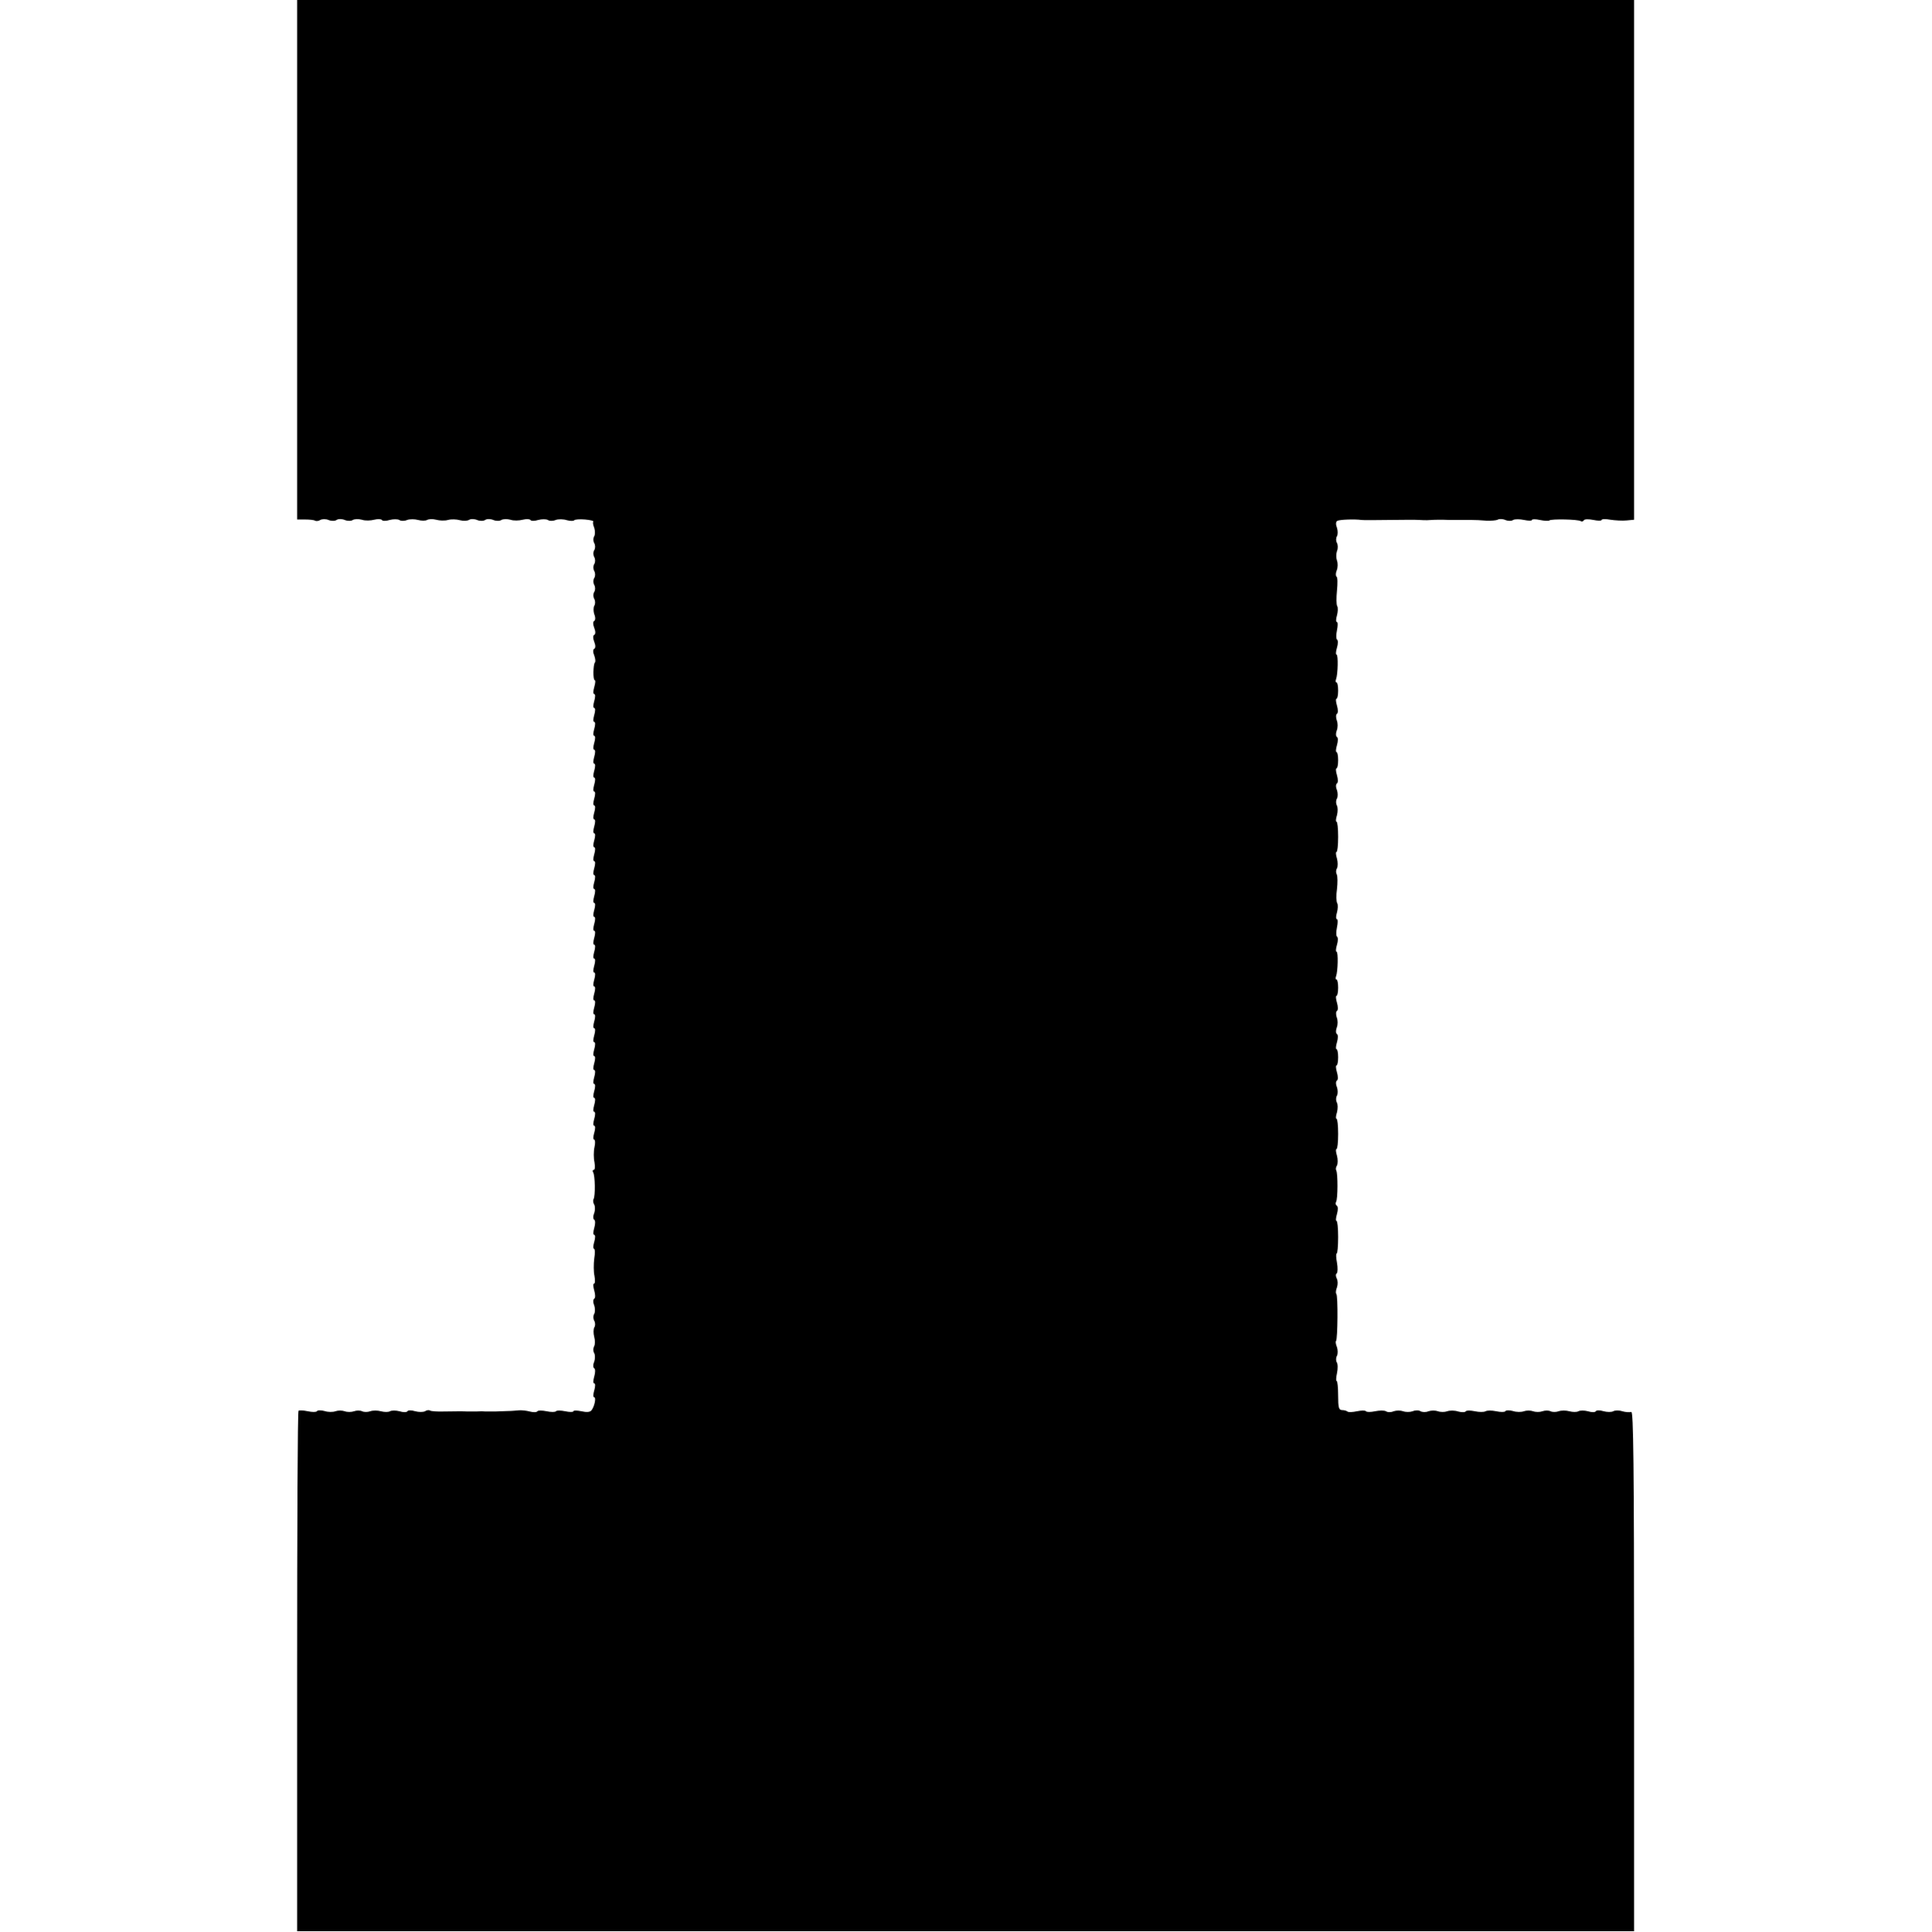
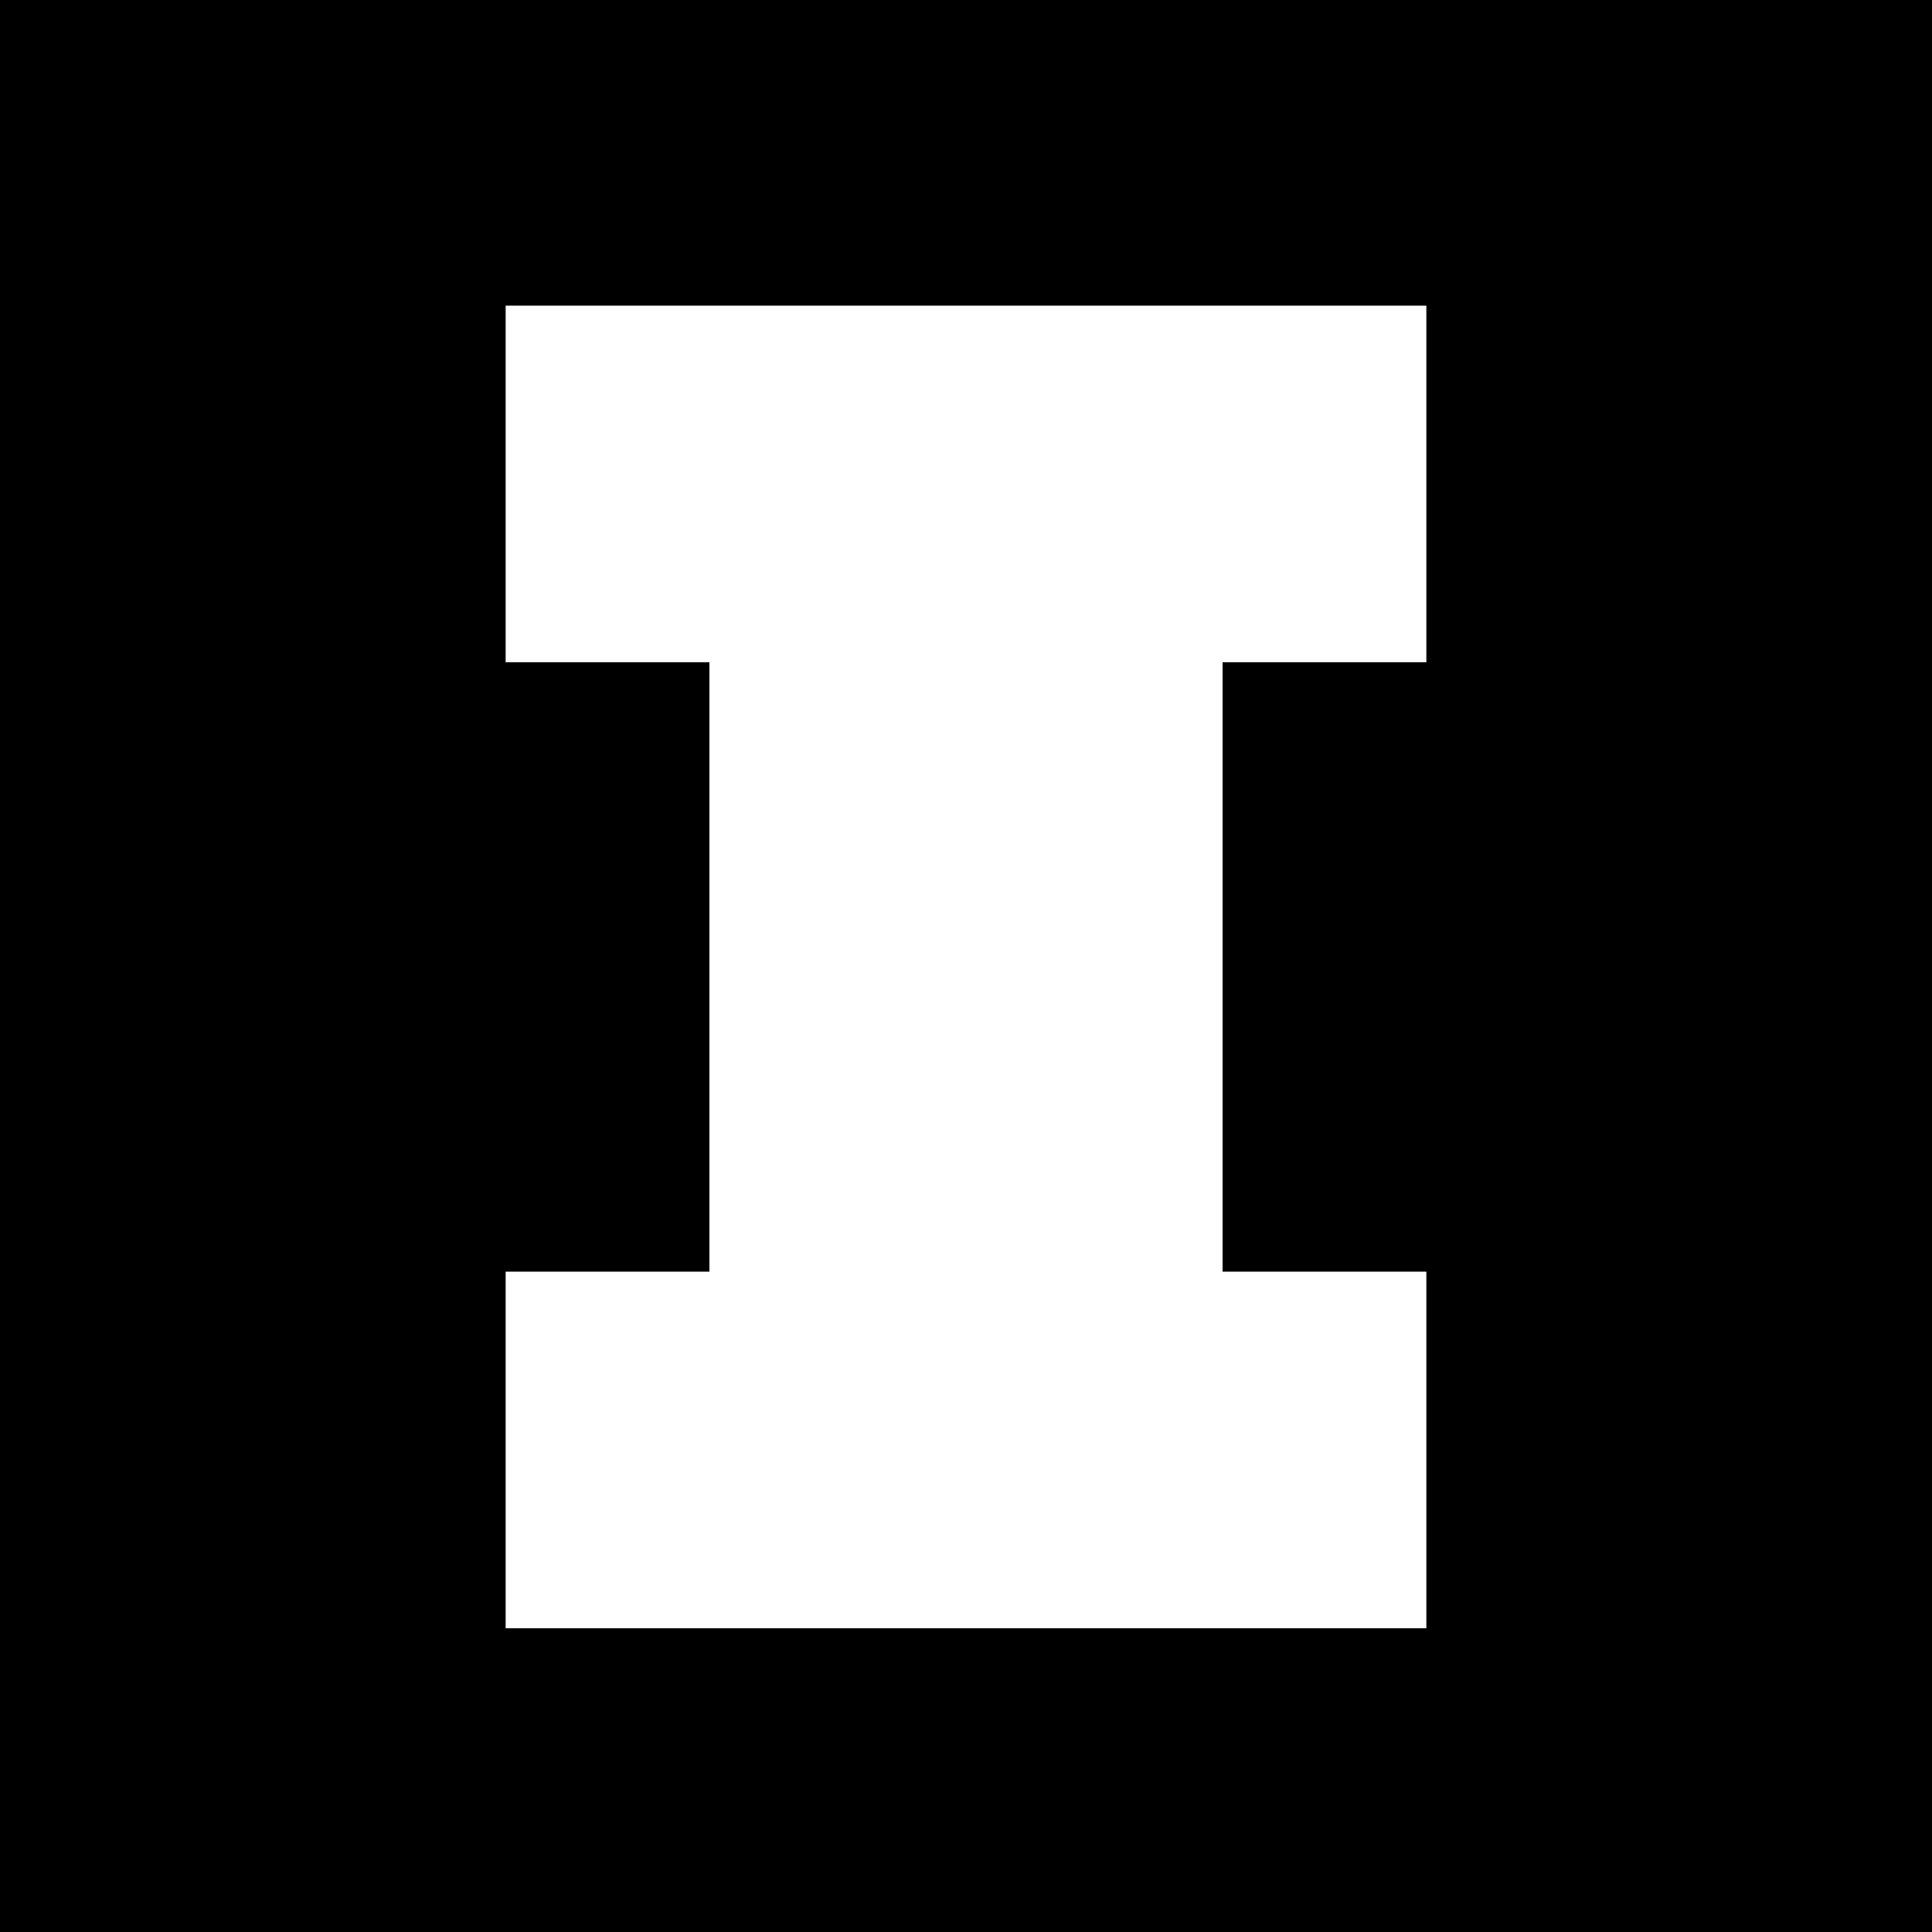
- <svg xmlns="http://www.w3.org/2000/svg" version="1.0" width="832pt" height="832pt" viewBox="0 0 832 832" preserveAspectRatio="xMidYMid meet">
-   <g transform="translate(0,832) scale(0.1,-0.1)" fill="#000000" stroke="none">
-     <path d="M1280 7201 l0 -1119 34 0 c19 0 39 -2 43 -5 5 -3 15 -2 23 3 7 4 23 5 35 0 12 -5 28 -5 35 0 7 5 23 5 35 0 12 -5 28 -5 35 0 7 4 24 5 39 1 14 -5 38 -4 53 0 16 4 30 3 33 -1 3 -5 18 -5 34 0 15 4 34 4 41 0 7 -5 23 -5 34 0 11 4 33 4 47 0 15 -4 32 -4 39 0 7 4 24 5 39 1 14 -4 37 -5 51 -1 14 4 37 3 51 -1 15 -4 32 -3 39 1 7 5 23 5 35 0 12 -5 28 -5 35 0 7 5 23 5 35 0 12 -5 28 -5 35 0 7 4 24 5 39 1 14 -5 38 -4 53 0 16 4 30 3 33 -1 3 -5 18 -5 34 0 15 4 34 4 41 0 7 -5 23 -5 34 0 11 4 33 4 48 -1 15 -4 30 -4 32 0 3 3 23 5 46 3 23 -2 39 -6 36 -9 -3 -3 -1 -15 4 -27 4 -13 4 -29 0 -36 -5 -8 -5 -21 0 -30 5 -9 5 -22 0 -30 -5 -8 -5 -21 0 -30 5 -9 5 -22 0 -30 -5 -8 -5 -21 0 -30 5 -9 5 -22 0 -30 -5 -8 -5 -21 0 -30 5 -9 5 -22 0 -30 -5 -8 -5 -21 0 -30 5 -9 5 -22 0 -30 -4 -7 -4 -24 0 -36 6 -14 5 -26 0 -29 -6 -3 -6 -15 0 -30 6 -15 6 -27 0 -30 -6 -3 -6 -15 0 -30 6 -15 6 -27 0 -30 -6 -3 -6 -15 0 -29 5 -13 6 -27 3 -30 -8 -8 -9 -76 -1 -76 4 0 3 -13 -2 -30 -5 -17 -5 -30 0 -30 5 0 5 -13 0 -30 -5 -17 -5 -30 0 -30 5 0 5 -13 0 -30 -5 -17 -5 -30 0 -30 5 0 5 -13 0 -30 -5 -17 -5 -30 0 -30 5 0 5 -13 0 -30 -5 -17 -5 -30 0 -30 5 0 5 -13 0 -30 -5 -17 -5 -30 0 -30 5 0 5 -13 0 -30 -5 -17 -5 -30 0 -30 5 0 5 -13 0 -30 -5 -17 -5 -30 0 -30 5 0 5 -13 0 -30 -5 -17 -5 -30 0 -30 5 0 5 -13 0 -30 -5 -17 -5 -30 0 -30 5 0 5 -13 0 -30 -5 -17 -5 -30 0 -30 5 0 5 -13 0 -30 -5 -17 -5 -30 0 -30 5 0 5 -13 0 -30 -5 -17 -5 -30 0 -30 5 0 5 -13 0 -30 -5 -17 -5 -30 0 -30 5 0 5 -13 0 -30 -5 -17 -5 -30 0 -30 5 0 5 -13 0 -30 -5 -17 -5 -30 0 -30 5 0 5 -13 0 -30 -5 -17 -5 -30 0 -30 5 0 5 -13 0 -30 -5 -17 -5 -30 0 -30 5 0 5 -13 0 -30 -5 -17 -5 -30 0 -30 5 0 5 -13 0 -30 -5 -17 -5 -30 0 -30 5 0 5 -13 0 -30 -5 -17 -5 -30 0 -30 5 0 5 -13 0 -30 -5 -17 -5 -30 0 -30 5 0 5 -13 0 -30 -5 -17 -5 -30 0 -30 5 0 5 -13 0 -30 -5 -17 -5 -30 0 -30 5 0 5 -13 0 -30 -5 -17 -5 -30 0 -30 5 0 5 -13 0 -30 -5 -17 -5 -30 0 -30 5 0 5 -13 0 -30 -5 -17 -5 -30 0 -30 5 0 5 -13 0 -30 -5 -17 -5 -30 0 -30 5 0 5 -13 0 -30 -5 -17 -5 -30 0 -30 5 0 5 -13 0 -30 -5 -17 -5 -30 0 -30 5 0 5 -13 0 -30 -5 -17 -5 -30 0 -30 5 0 5 -13 0 -30 -5 -17 -5 -30 0 -30 5 0 5 -13 0 -30 -5 -16 -5 -30 0 -30 4 0 5 -15 1 -32 -4 -18 -4 -48 0 -65 3 -19 2 -33 -3 -33 -5 0 -6 -5 -3 -10 9 -14 10 -103 2 -116 -3 -5 -2 -16 3 -24 4 -7 4 -24 0 -36 -6 -14 -5 -26 0 -29 5 -3 5 -18 0 -35 -5 -17 -5 -30 0 -30 5 0 5 -13 0 -30 -5 -16 -5 -30 -1 -30 4 0 5 -19 1 -42 -3 -24 -3 -58 1 -75 3 -18 3 -33 -2 -33 -4 0 -4 -13 1 -30 5 -17 5 -32 0 -35 -5 -3 -6 -15 0 -29 4 -12 4 -29 0 -36 -5 -8 -5 -21 0 -30 5 -9 5 -22 0 -29 -4 -8 -4 -26 0 -41 4 -15 4 -33 -1 -41 -4 -8 -4 -21 1 -29 4 -7 4 -24 0 -36 -6 -14 -5 -26 0 -29 5 -3 5 -18 0 -35 -5 -17 -5 -30 0 -30 5 0 5 -13 0 -30 -5 -16 -5 -30 0 -30 9 0 1 -40 -12 -56 -6 -8 -21 -9 -43 -4 -19 4 -35 4 -35 0 0 -4 -16 -4 -35 0 -19 4 -37 4 -40 0 -3 -4 -21 -4 -40 0 -19 4 -37 4 -40 0 -3 -5 -18 -5 -33 -1 -15 4 -36 6 -47 5 -11 -1 -32 -3 -47 -3 -16 -1 -40 -1 -55 -2 -16 0 -35 0 -43 0 -8 1 -26 1 -40 0 -14 0 -31 0 -37 0 -18 1 -40 1 -100 0 -28 -1 -56 1 -60 4 -5 3 -15 2 -22 -3 -8 -4 -27 -4 -42 0 -16 5 -31 5 -34 0 -3 -5 -18 -5 -34 0 -15 4 -34 4 -41 0 -7 -4 -24 -4 -39 0 -14 4 -35 4 -46 0 -11 -4 -27 -4 -35 0 -8 4 -24 4 -35 0 -11 -4 -29 -4 -40 0 -11 4 -29 4 -40 0 -11 -4 -32 -4 -47 1 -15 4 -30 4 -33 -1 -3 -4 -20 -4 -39 0 -19 4 -37 5 -40 2 -4 -3 -6 -509 -6 -1124 l0 -1118 2880 0 2880 0 0 1121 c0 892 -3 1120 -12 1116 -7 -2 -25 -1 -39 3 -15 5 -32 4 -39 0 -7 -4 -26 -4 -41 0 -16 5 -31 5 -34 0 -3 -5 -18 -5 -34 0 -15 4 -34 4 -41 0 -7 -4 -24 -4 -39 0 -14 4 -35 4 -46 0 -11 -4 -27 -4 -35 0 -8 4 -24 4 -35 0 -11 -4 -29 -4 -40 0 -11 4 -29 4 -40 0 -11 -4 -32 -4 -47 1 -15 4 -30 4 -33 -1 -3 -4 -20 -4 -39 0 -19 4 -39 4 -46 0 -7 -4 -27 -4 -46 0 -19 4 -36 4 -39 0 -3 -5 -18 -5 -33 -1 -15 5 -36 5 -47 1 -11 -4 -29 -4 -40 0 -11 4 -29 4 -41 0 -11 -5 -27 -4 -34 0 -7 5 -23 5 -34 0 -12 -4 -30 -4 -41 0 -11 4 -29 4 -41 0 -11 -5 -26 -5 -33 0 -7 4 -28 4 -47 0 -19 -4 -36 -4 -39 0 -3 4 -20 4 -39 0 -19 -4 -38 -5 -41 -1 -4 3 -14 6 -23 6 -14 0 -17 11 -17 63 0 34 -3 62 -6 62 -4 0 -3 15 1 34 4 19 4 40 -1 47 -4 7 -4 20 1 28 4 8 4 25 0 37 -5 12 -7 24 -4 27 7 7 9 196 1 203 -3 3 -2 16 3 28 4 12 4 29 -1 38 -5 10 -5 19 0 22 4 3 5 24 1 46 -4 22 -5 40 -1 40 3 0 6 32 6 70 0 39 -3 70 -7 70 -4 0 -3 13 2 30 5 18 5 32 -1 36 -5 3 -6 10 -3 16 8 12 8 123 1 135 -3 5 -2 15 3 22 4 8 4 27 0 42 -5 16 -6 29 -2 29 4 0 7 29 7 65 0 36 -3 65 -7 65 -4 0 -3 13 2 28 4 16 4 35 -1 43 -4 8 -4 21 1 29 4 7 4 24 0 36 -6 14 -5 26 0 29 5 3 5 18 0 35 -5 17 -6 30 -2 30 4 0 7 16 7 35 0 19 -3 35 -7 35 -4 0 -3 13 2 30 5 17 5 32 0 35 -5 3 -6 15 -1 28 5 12 5 32 0 44 -4 12 -4 25 1 28 5 3 5 18 0 35 -5 17 -6 30 -2 30 4 0 7 16 7 35 0 19 -3 35 -7 35 -4 0 -5 6 -2 14 8 21 10 106 2 106 -4 0 -3 13 2 30 5 16 5 32 0 35 -4 3 -4 21 0 40 4 19 4 35 0 35 -5 0 -5 13 0 29 4 15 5 33 1 40 -4 6 -5 34 -1 61 3 27 3 55 -1 63 -4 7 -4 19 1 26 4 8 4 27 0 42 -5 16 -6 29 -2 29 4 0 7 29 7 65 0 36 -3 65 -7 65 -4 0 -3 13 2 28 4 16 4 35 -1 43 -4 8 -4 21 1 29 4 7 4 24 0 36 -6 14 -5 26 0 29 5 3 5 18 0 35 -5 17 -6 30 -2 30 4 0 7 16 7 35 0 19 -3 35 -7 35 -4 0 -3 13 2 30 5 17 5 32 0 35 -5 3 -6 15 -1 28 5 12 5 32 0 44 -4 12 -4 25 1 28 5 3 5 18 0 35 -5 17 -6 30 -2 30 4 0 7 16 7 35 0 19 -3 35 -7 35 -4 0 -5 6 -2 14 8 21 10 106 2 106 -4 0 -3 13 2 30 5 16 5 32 0 35 -4 3 -4 21 0 40 4 19 4 35 0 35 -5 0 -5 13 0 29 4 15 5 33 1 40 -4 6 -4 36 -1 67 3 30 3 57 -2 60 -4 3 -4 15 1 27 5 12 5 31 1 42 -4 11 -4 29 0 41 5 11 4 27 0 35 -5 8 -5 21 0 29 4 7 4 24 0 36 -6 15 -5 26 1 30 10 6 77 8 104 4 6 -1 60 -1 120 0 61 1 119 1 130 0 11 -1 26 -1 33 -1 30 2 39 2 67 2 17 -1 38 -1 48 -1 9 0 25 0 35 0 9 0 28 0 42 0 14 0 42 -1 63 -3 21 -1 43 1 49 4 6 4 21 4 33 -1 12 -5 27 -5 34 0 7 4 28 4 47 0 19 -4 34 -4 34 0 0 4 16 4 34 0 19 -4 38 -5 41 -2 7 7 123 5 135 -3 5 -3 11 -1 14 4 3 5 21 5 41 1 19 -4 35 -4 35 0 0 4 17 5 38 1 20 -3 52 -5 70 -3 l32 3 0 1120 0 1119 -2880 0 -2880 0 0 -1119z" />
+ <svg xmlns="http://www.w3.org/2000/svg" version="1.0" width="1024pt" height="1024pt" viewBox="0 0 1024 1024" preserveAspectRatio="xMidYMid meet">
+   <g transform="translate(0,1024) scale(0.1,-0.1)" fill="#000000" stroke="none">
+     <path d="M0 5120 l0 -5120 5120 0 5120 0 0 5120 0 5120 -5120 0 -5120 0 0 -5120z m7560 2555 l0 -945 -540 0 -540 0 0 -1615 0 -1615 540 0 540 0 0 -945 0 -945 -2440 0 -2440 0 0 945 0 945 540 0 540 0 0 1615 0 1615 -540 0 -540 0 0 945 0 945 2440 0 2440 0 0 -945z" />
  </g>
</svg>
